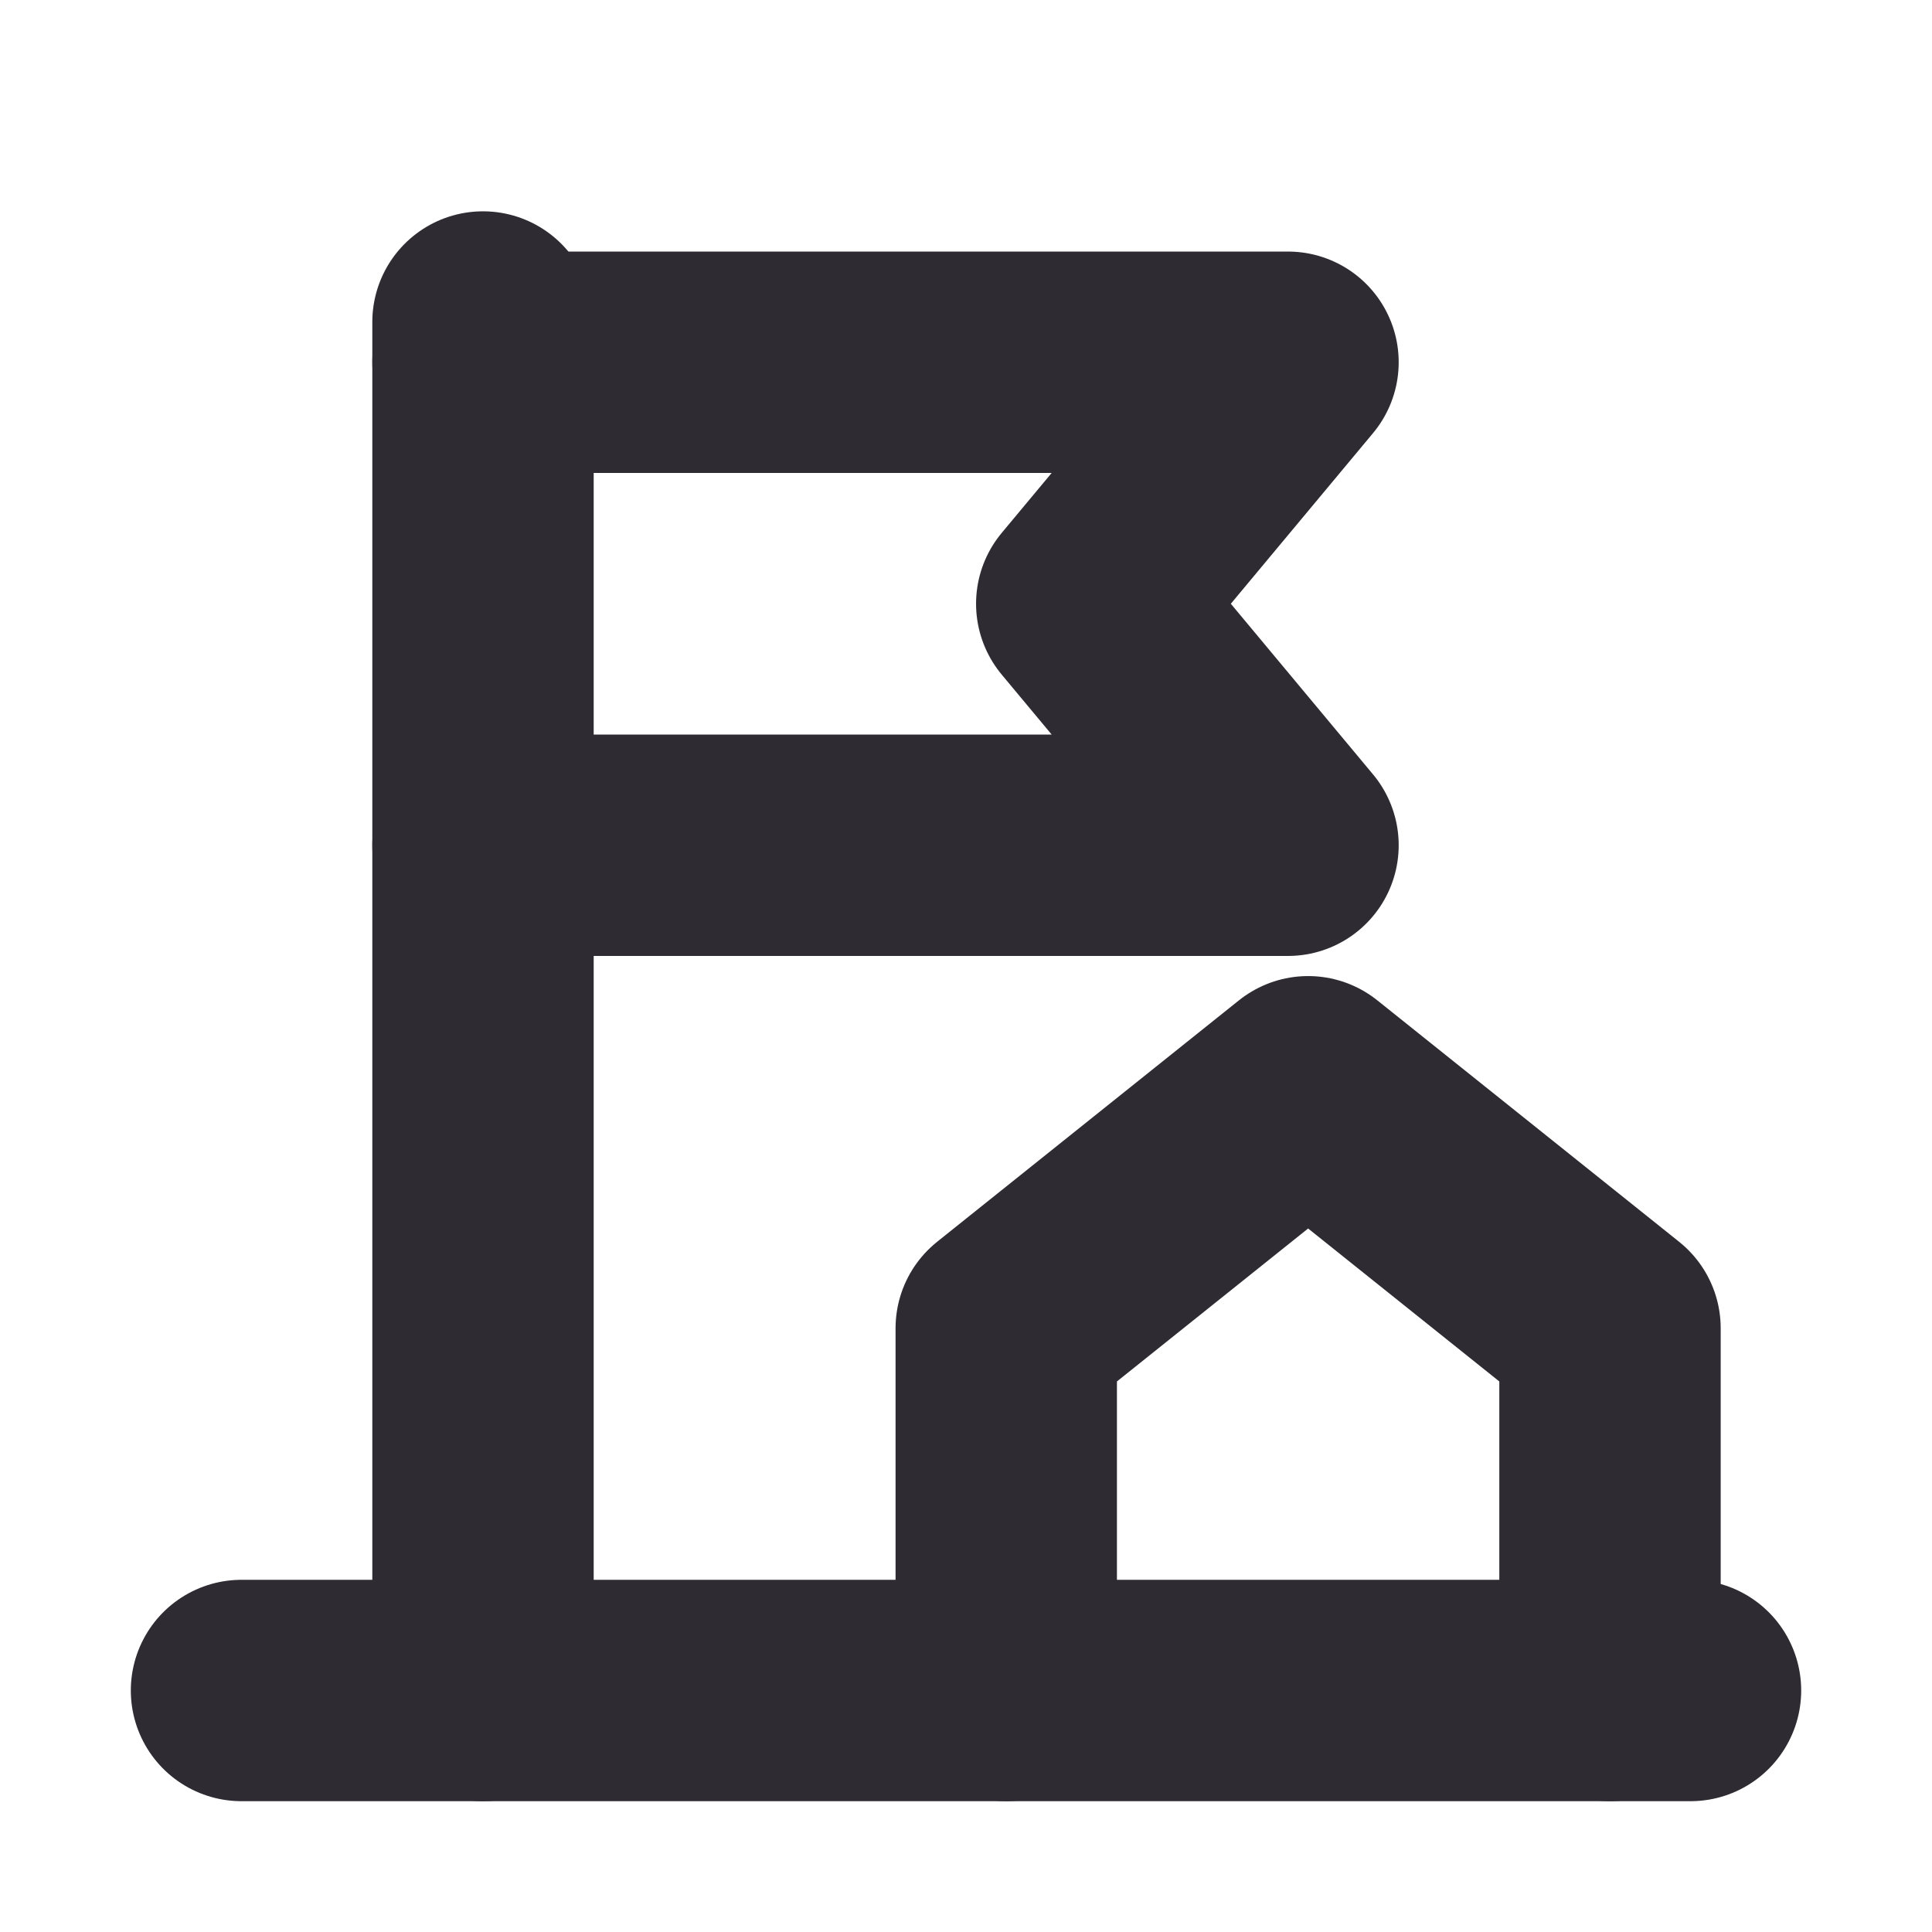
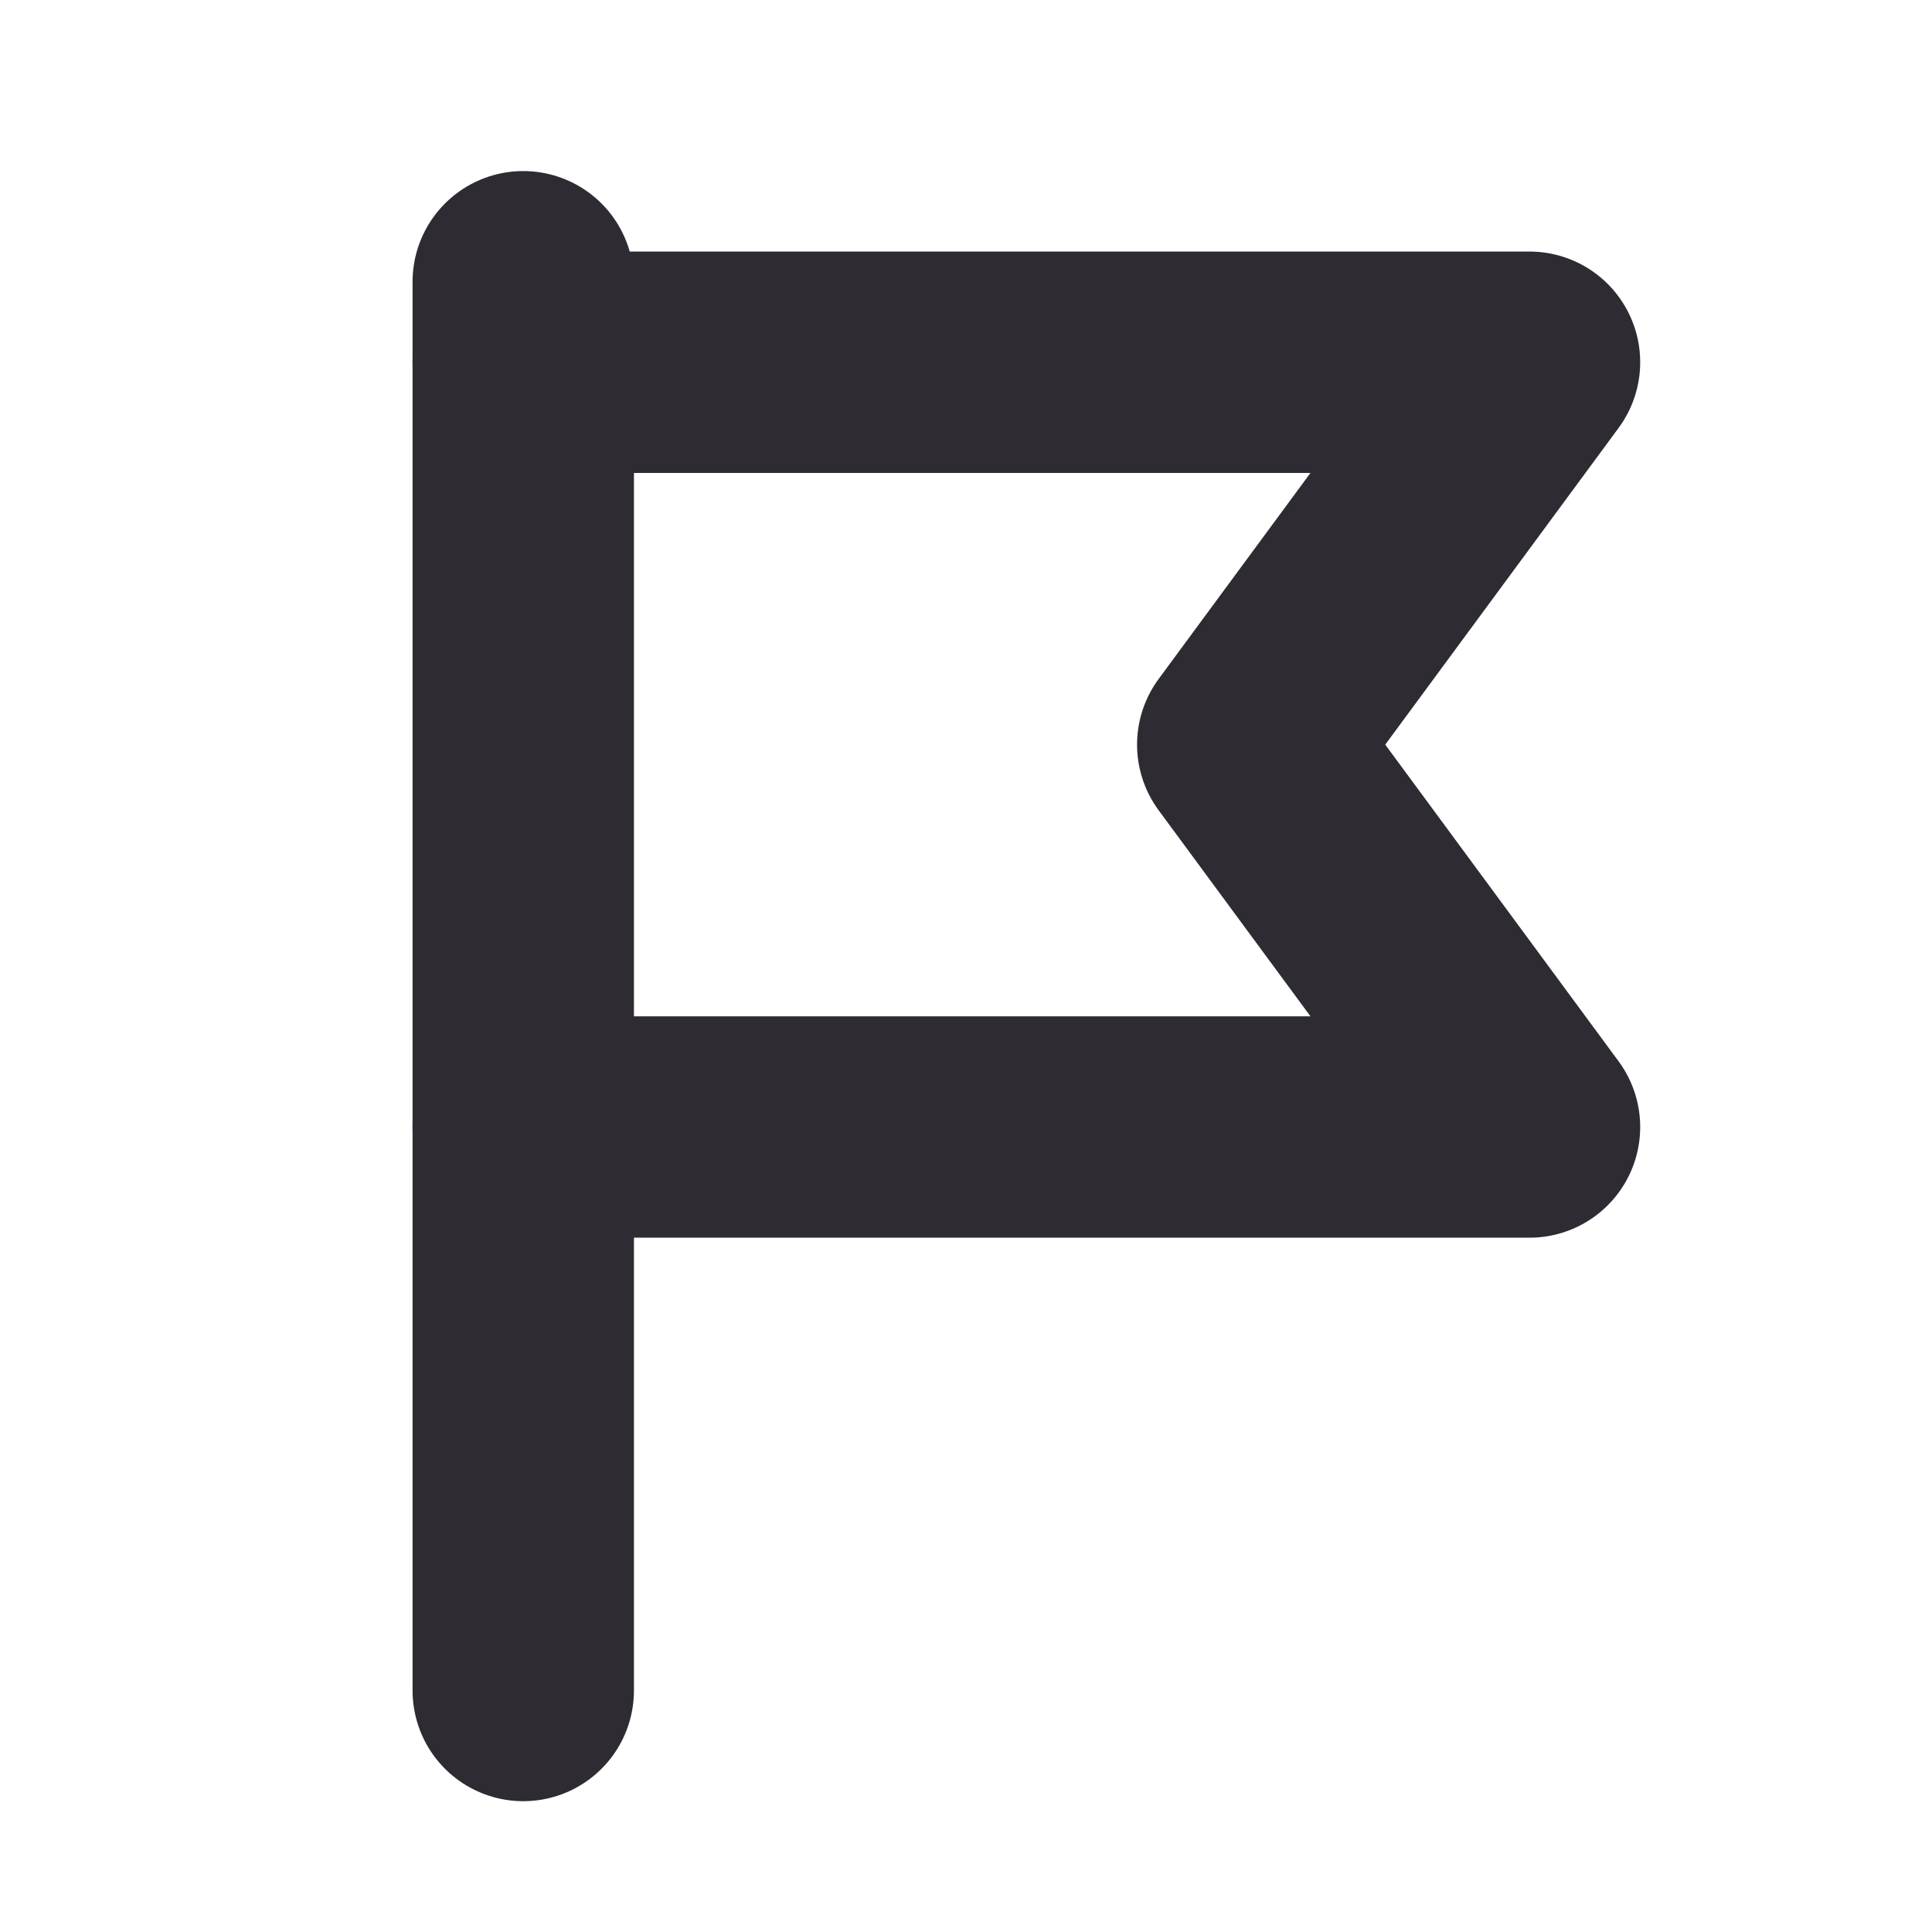
<svg xmlns="http://www.w3.org/2000/svg" viewBox="0 0 24 24" width="256" height="256">
  <g fill="none" stroke="#2f2b32" stroke-width="2.75" stroke-linecap="round" stroke-linejoin="round">
-     <path d="M6 21v-17" />
-     <path d="M6 4.5h10l-2.5 3l2.5 3h-10" />
-     <path d="M3 21h18" />
-     <path d="M12.5 21v-4.5l3.75 -3l3.75 3v4.5" />
+     <path d="M6.5 21v-17.5" />
+     <path d="M6.5 4.5h12.5l-3.5 4.75l3.5 4.75h-12.5" />
  </g>
</svg>
